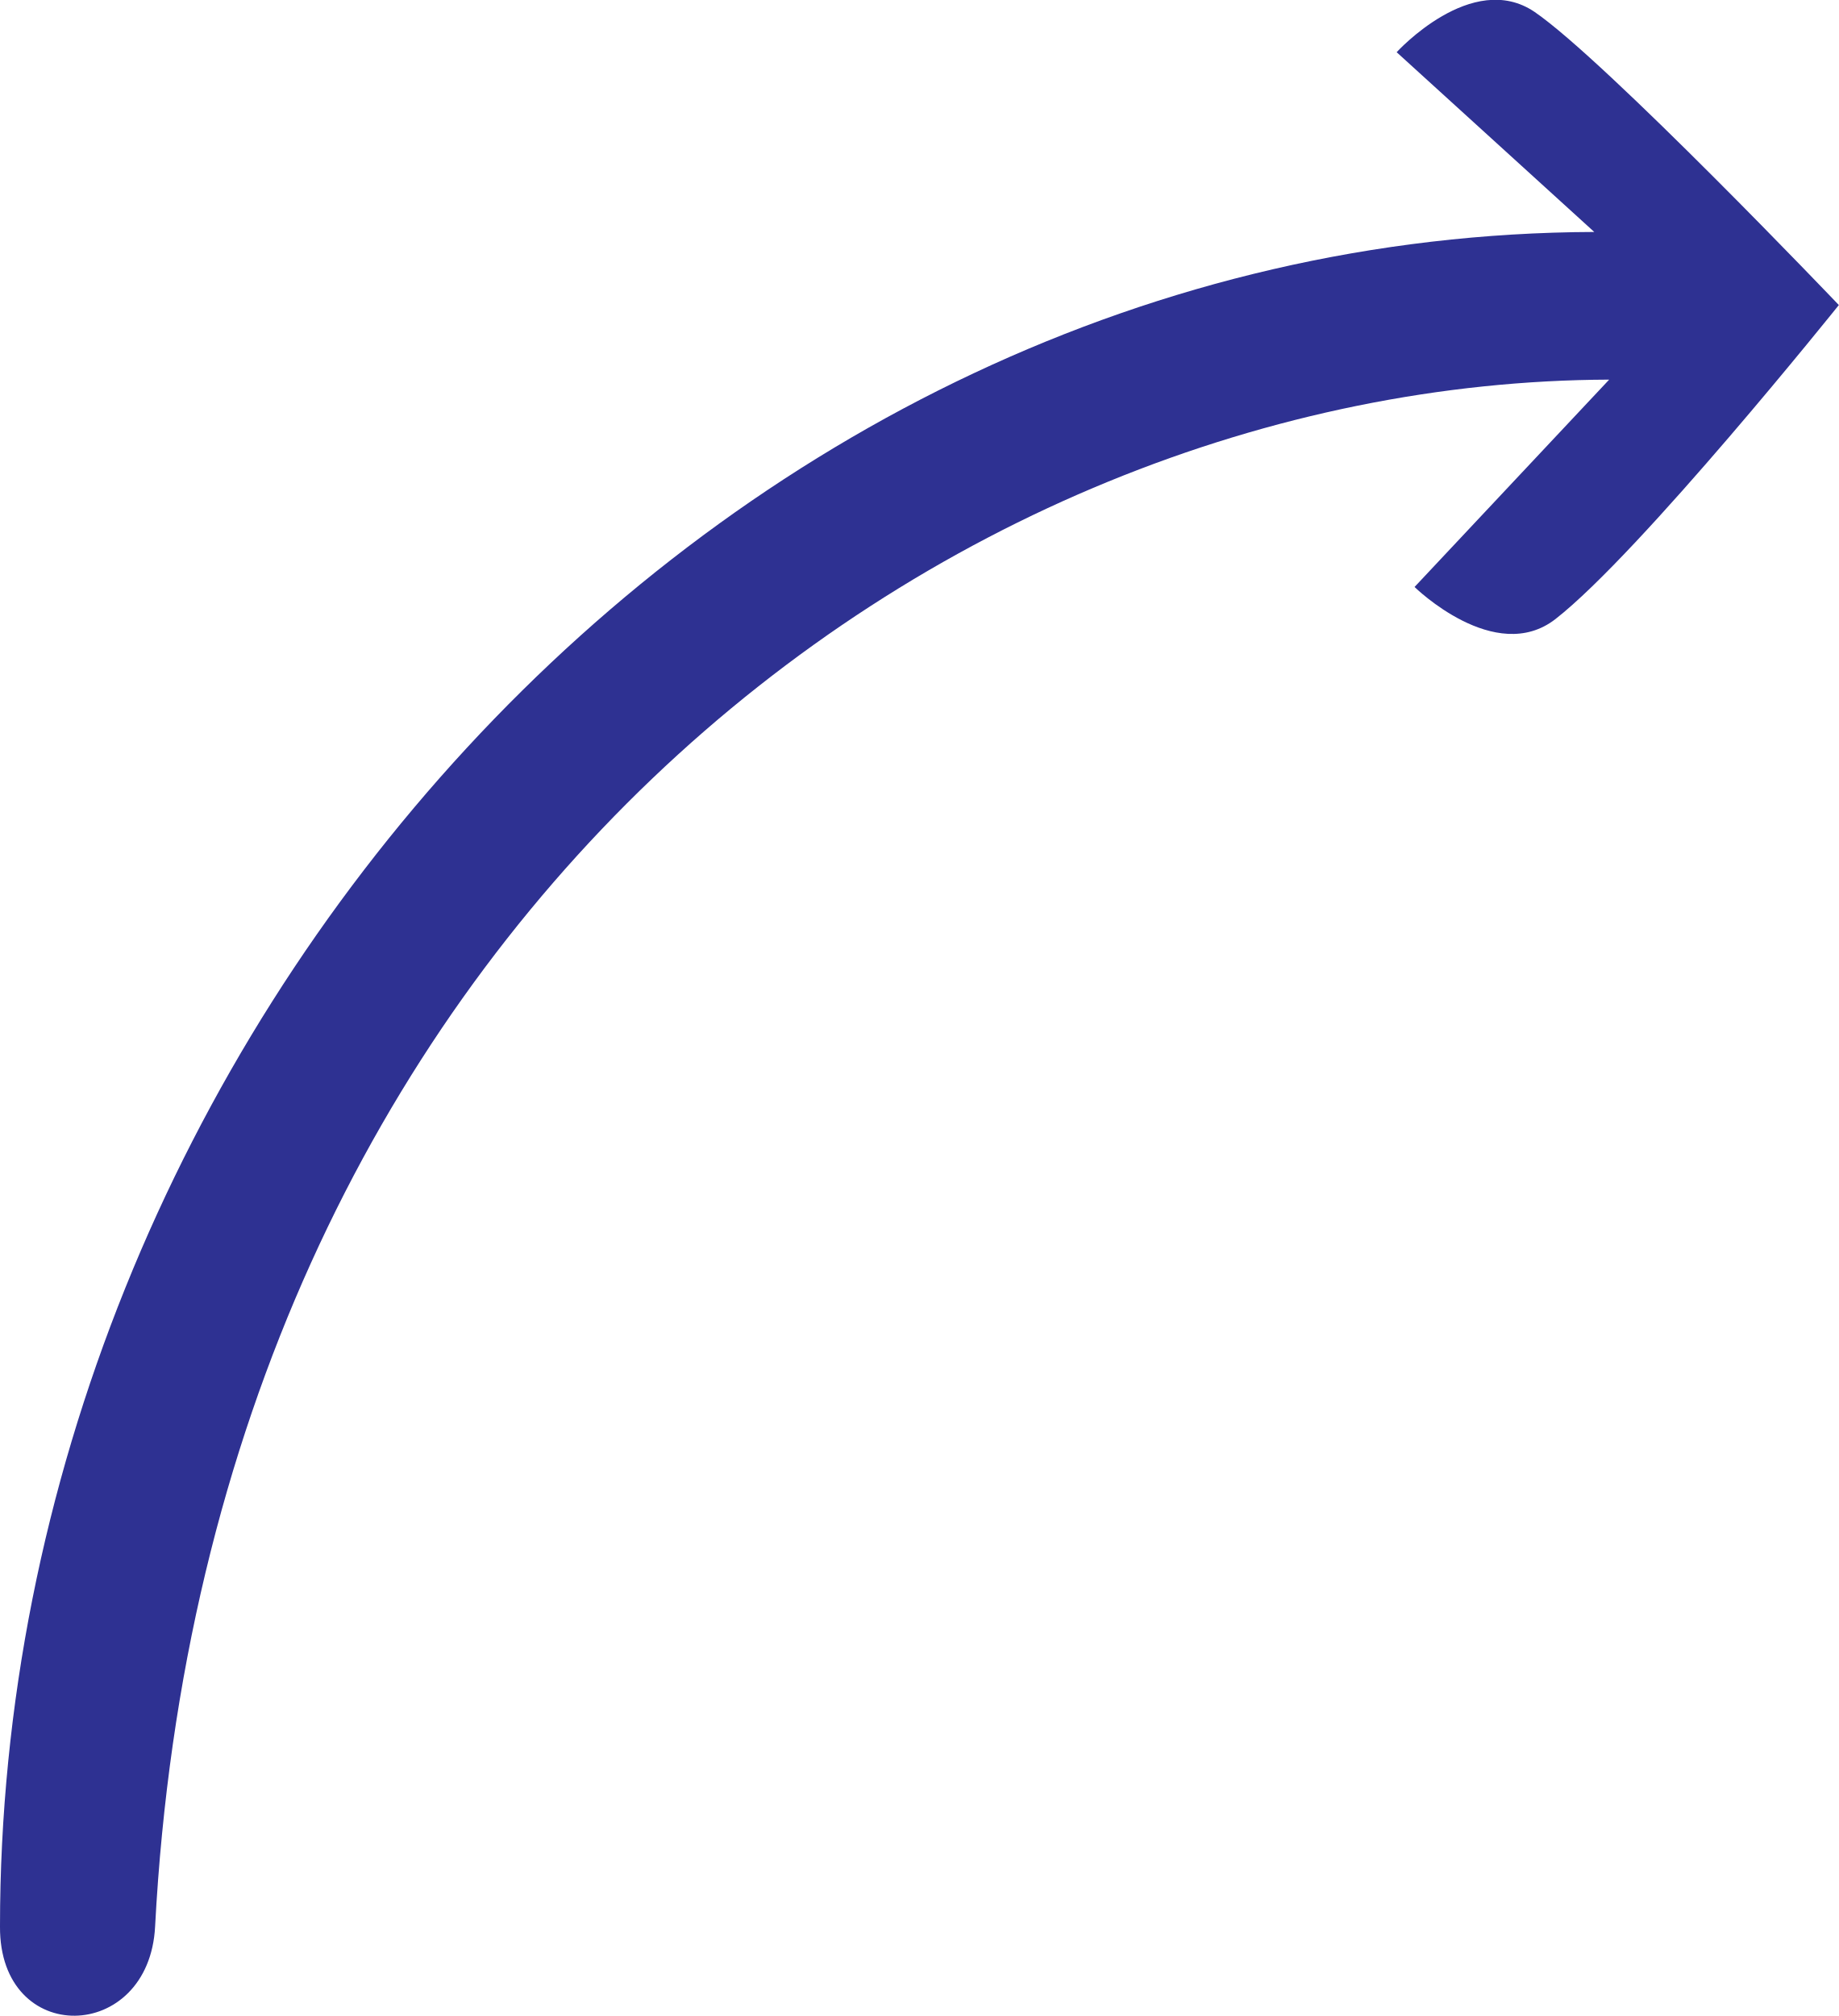
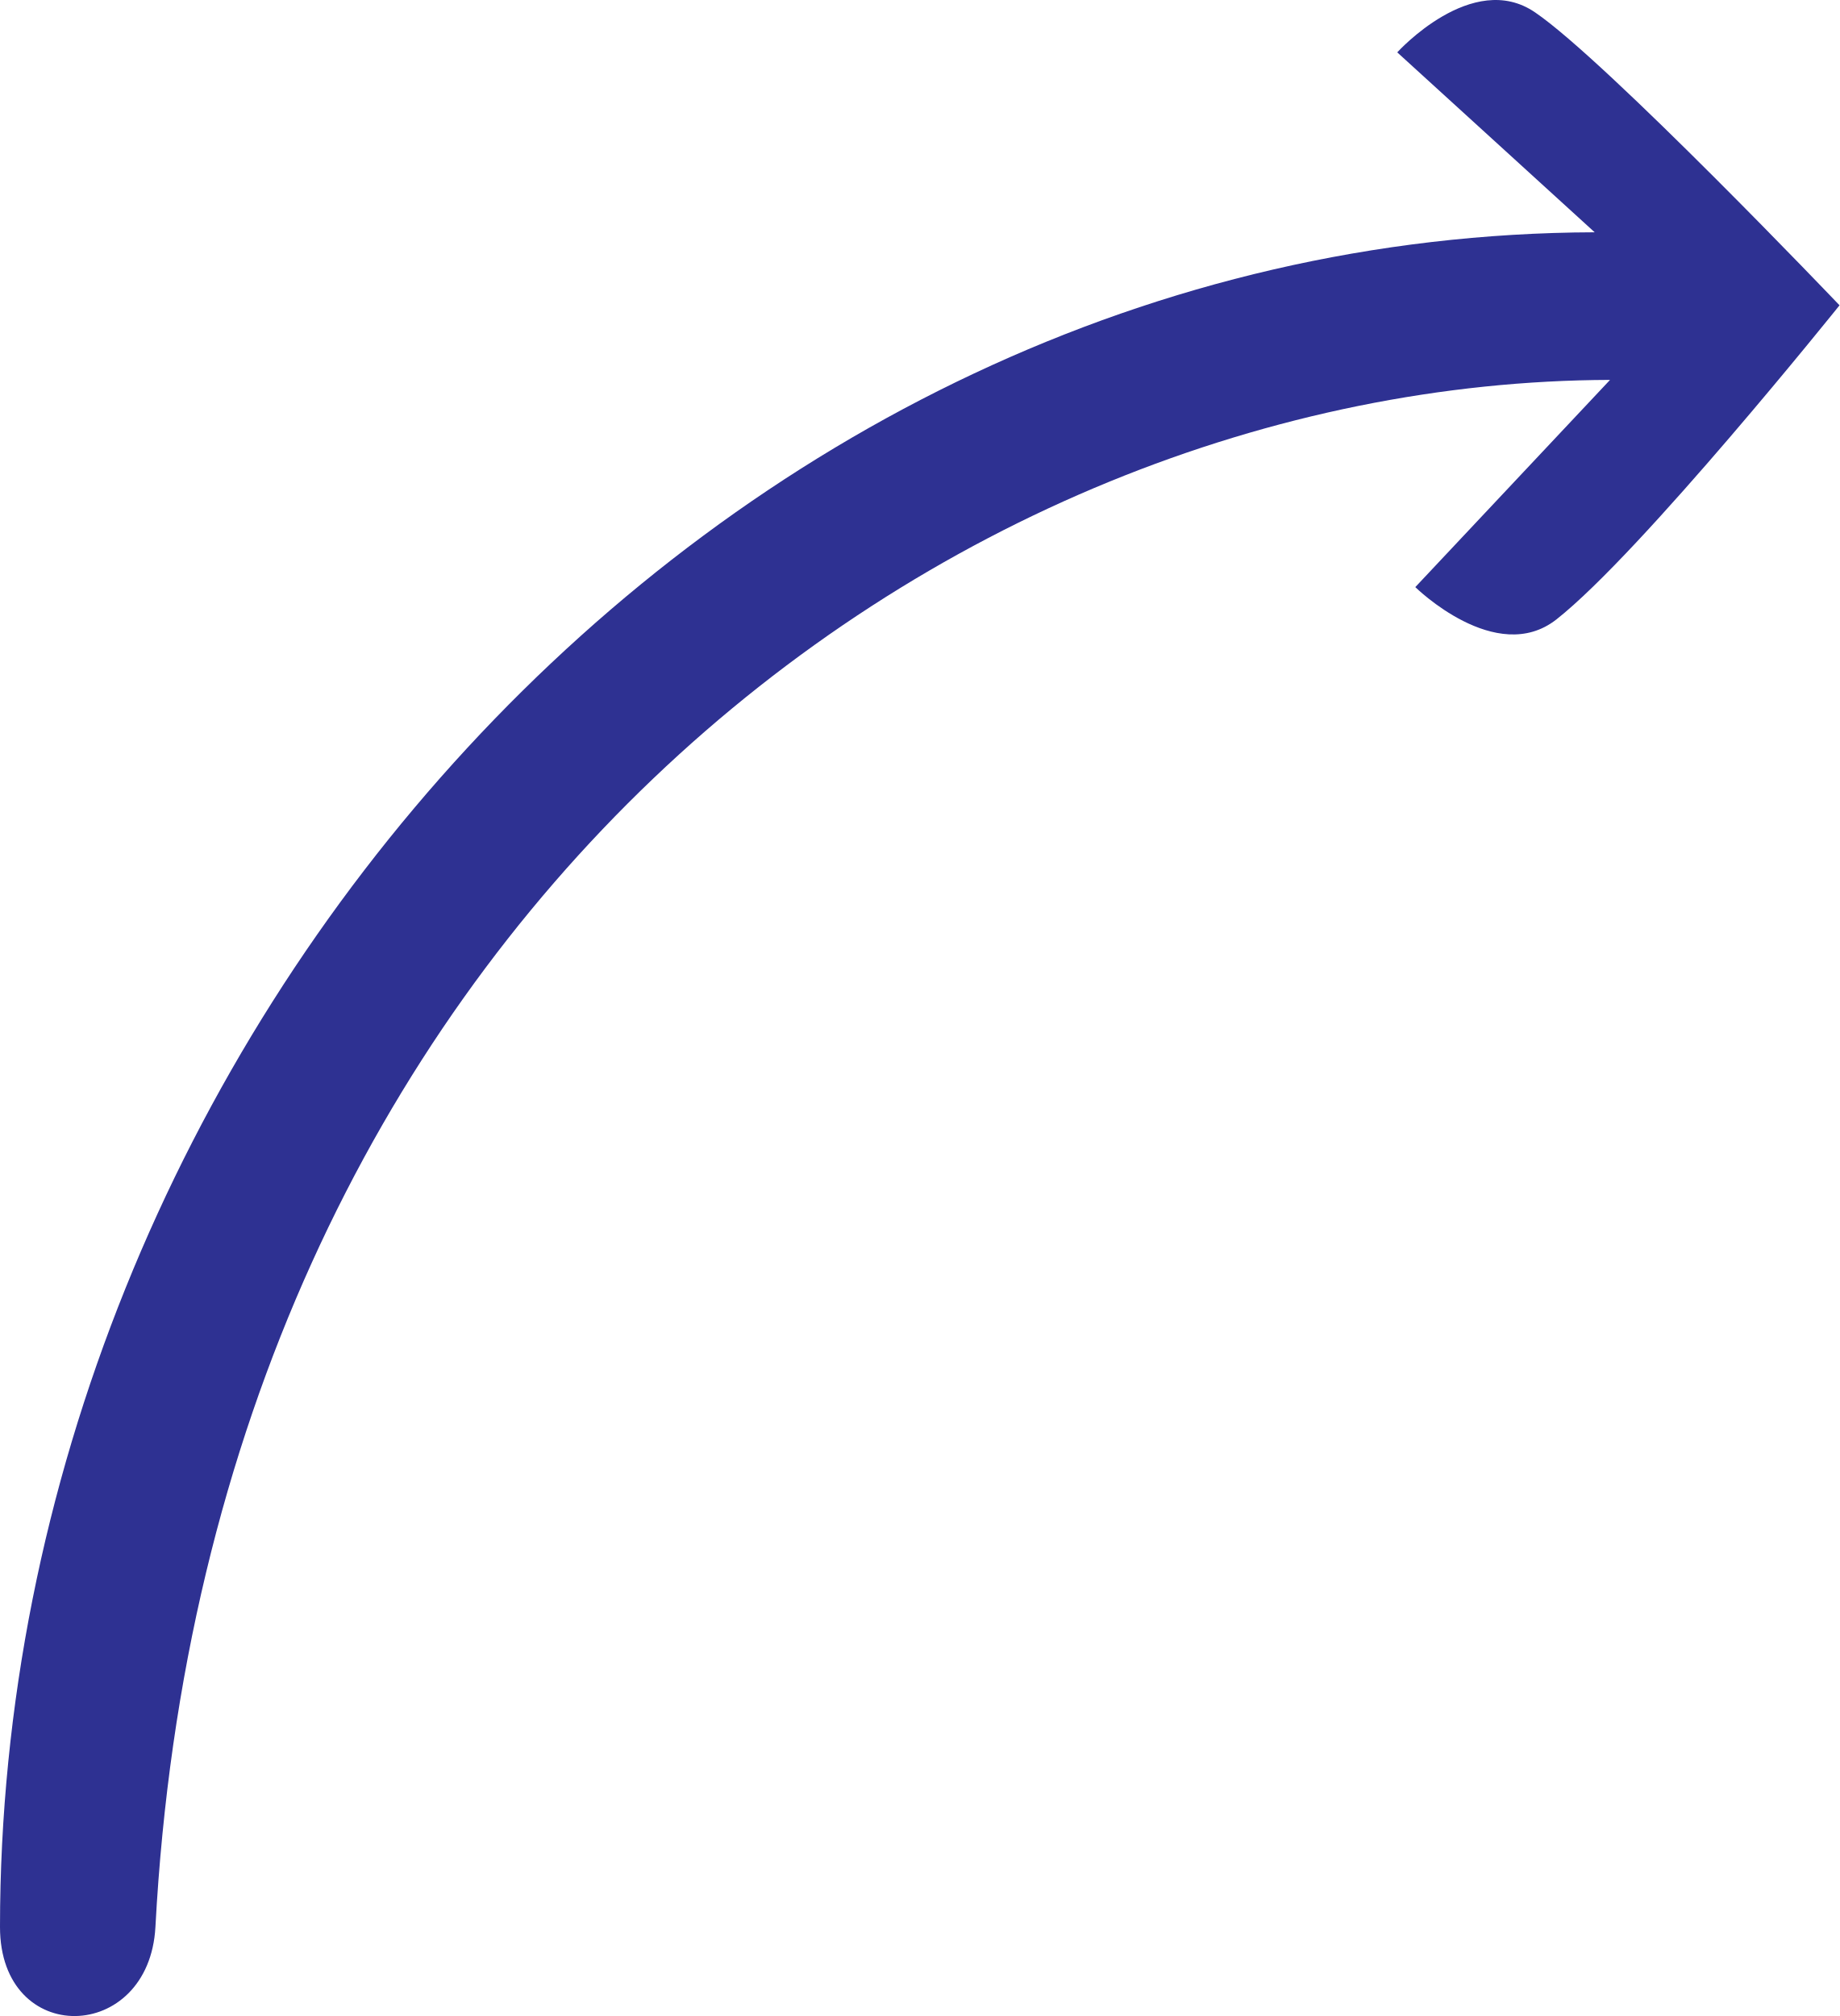
- <svg xmlns="http://www.w3.org/2000/svg" id="Layer_2" data-name="Layer 2" viewBox="0 0 24.66 27.03">
+ <svg xmlns="http://www.w3.org/2000/svg" id="Layer_2" data-name="Layer 2" viewBox="0 0 246.64 270.27">
  <defs>
    <style>
      .cls-1 {
        fill: #2e3192;
      }
    </style>
  </defs>
  <g id="Layer_1-2" data-name="Layer 1">
-     <path class="cls-1" d="m0,25.83C0,13.94,9.57,3.15,21.38,3.11l-2.65-2.41s1.01-1.11,1.85-.54c.95.65,4.08,3.93,4.08,3.93,0,0-2.66,3.32-3.8,4.21-.81.63-1.89-.43-1.89-.43l2.61-2.78c-8.93.03-18.79,7.32-19.5,20.74-.08,1.57-2.09,1.62-2.08,0Z" />
+     <path class="cls-1" d="m0,258.32C.05,139.41,95.74,31.5,213.81,31.14l-26.47-24.12s10.07-11.13,18.48-5.36c9.52,6.47,40.82,39.27,40.82,39.27,0,0-26.6,33.18-37.97,42.12-8.08,6.33-18.91-4.34-18.91-4.34l26.11-27.78c-89.27.28-187.86,73.15-195.03,207.39-.84,15.69-20.85,16.19-20.84,0Z" />
  </g>
</svg>
